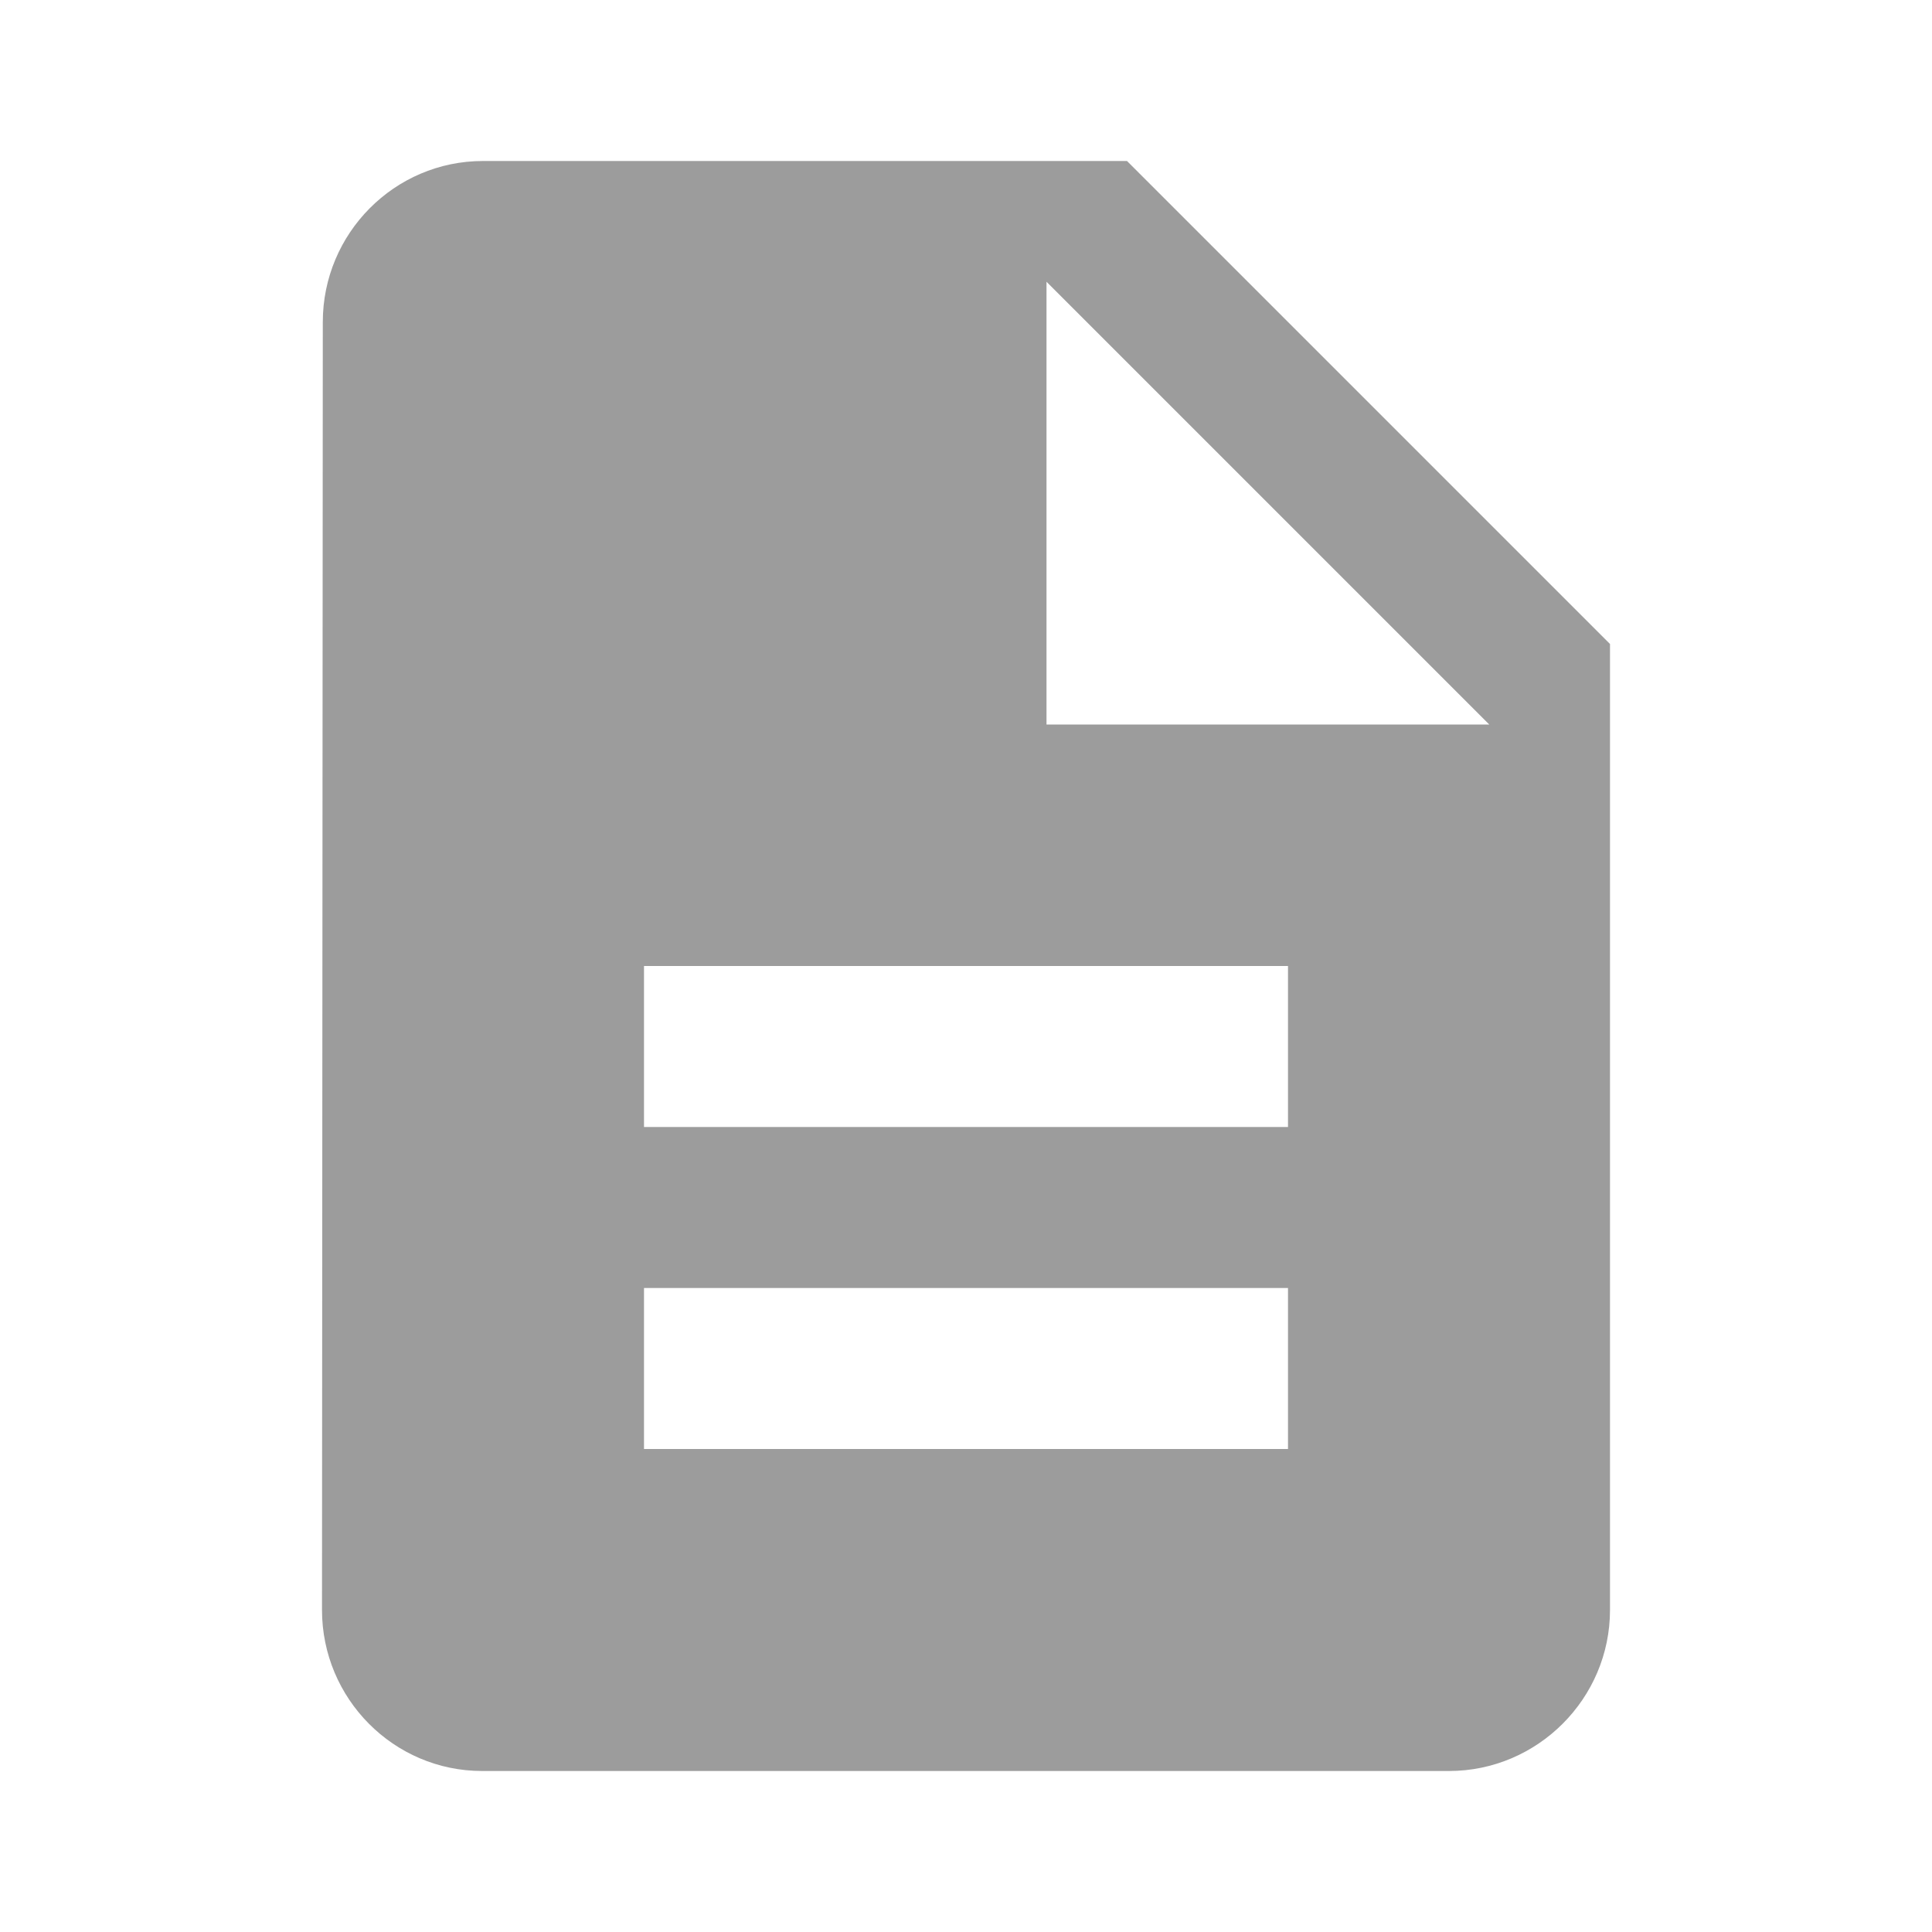
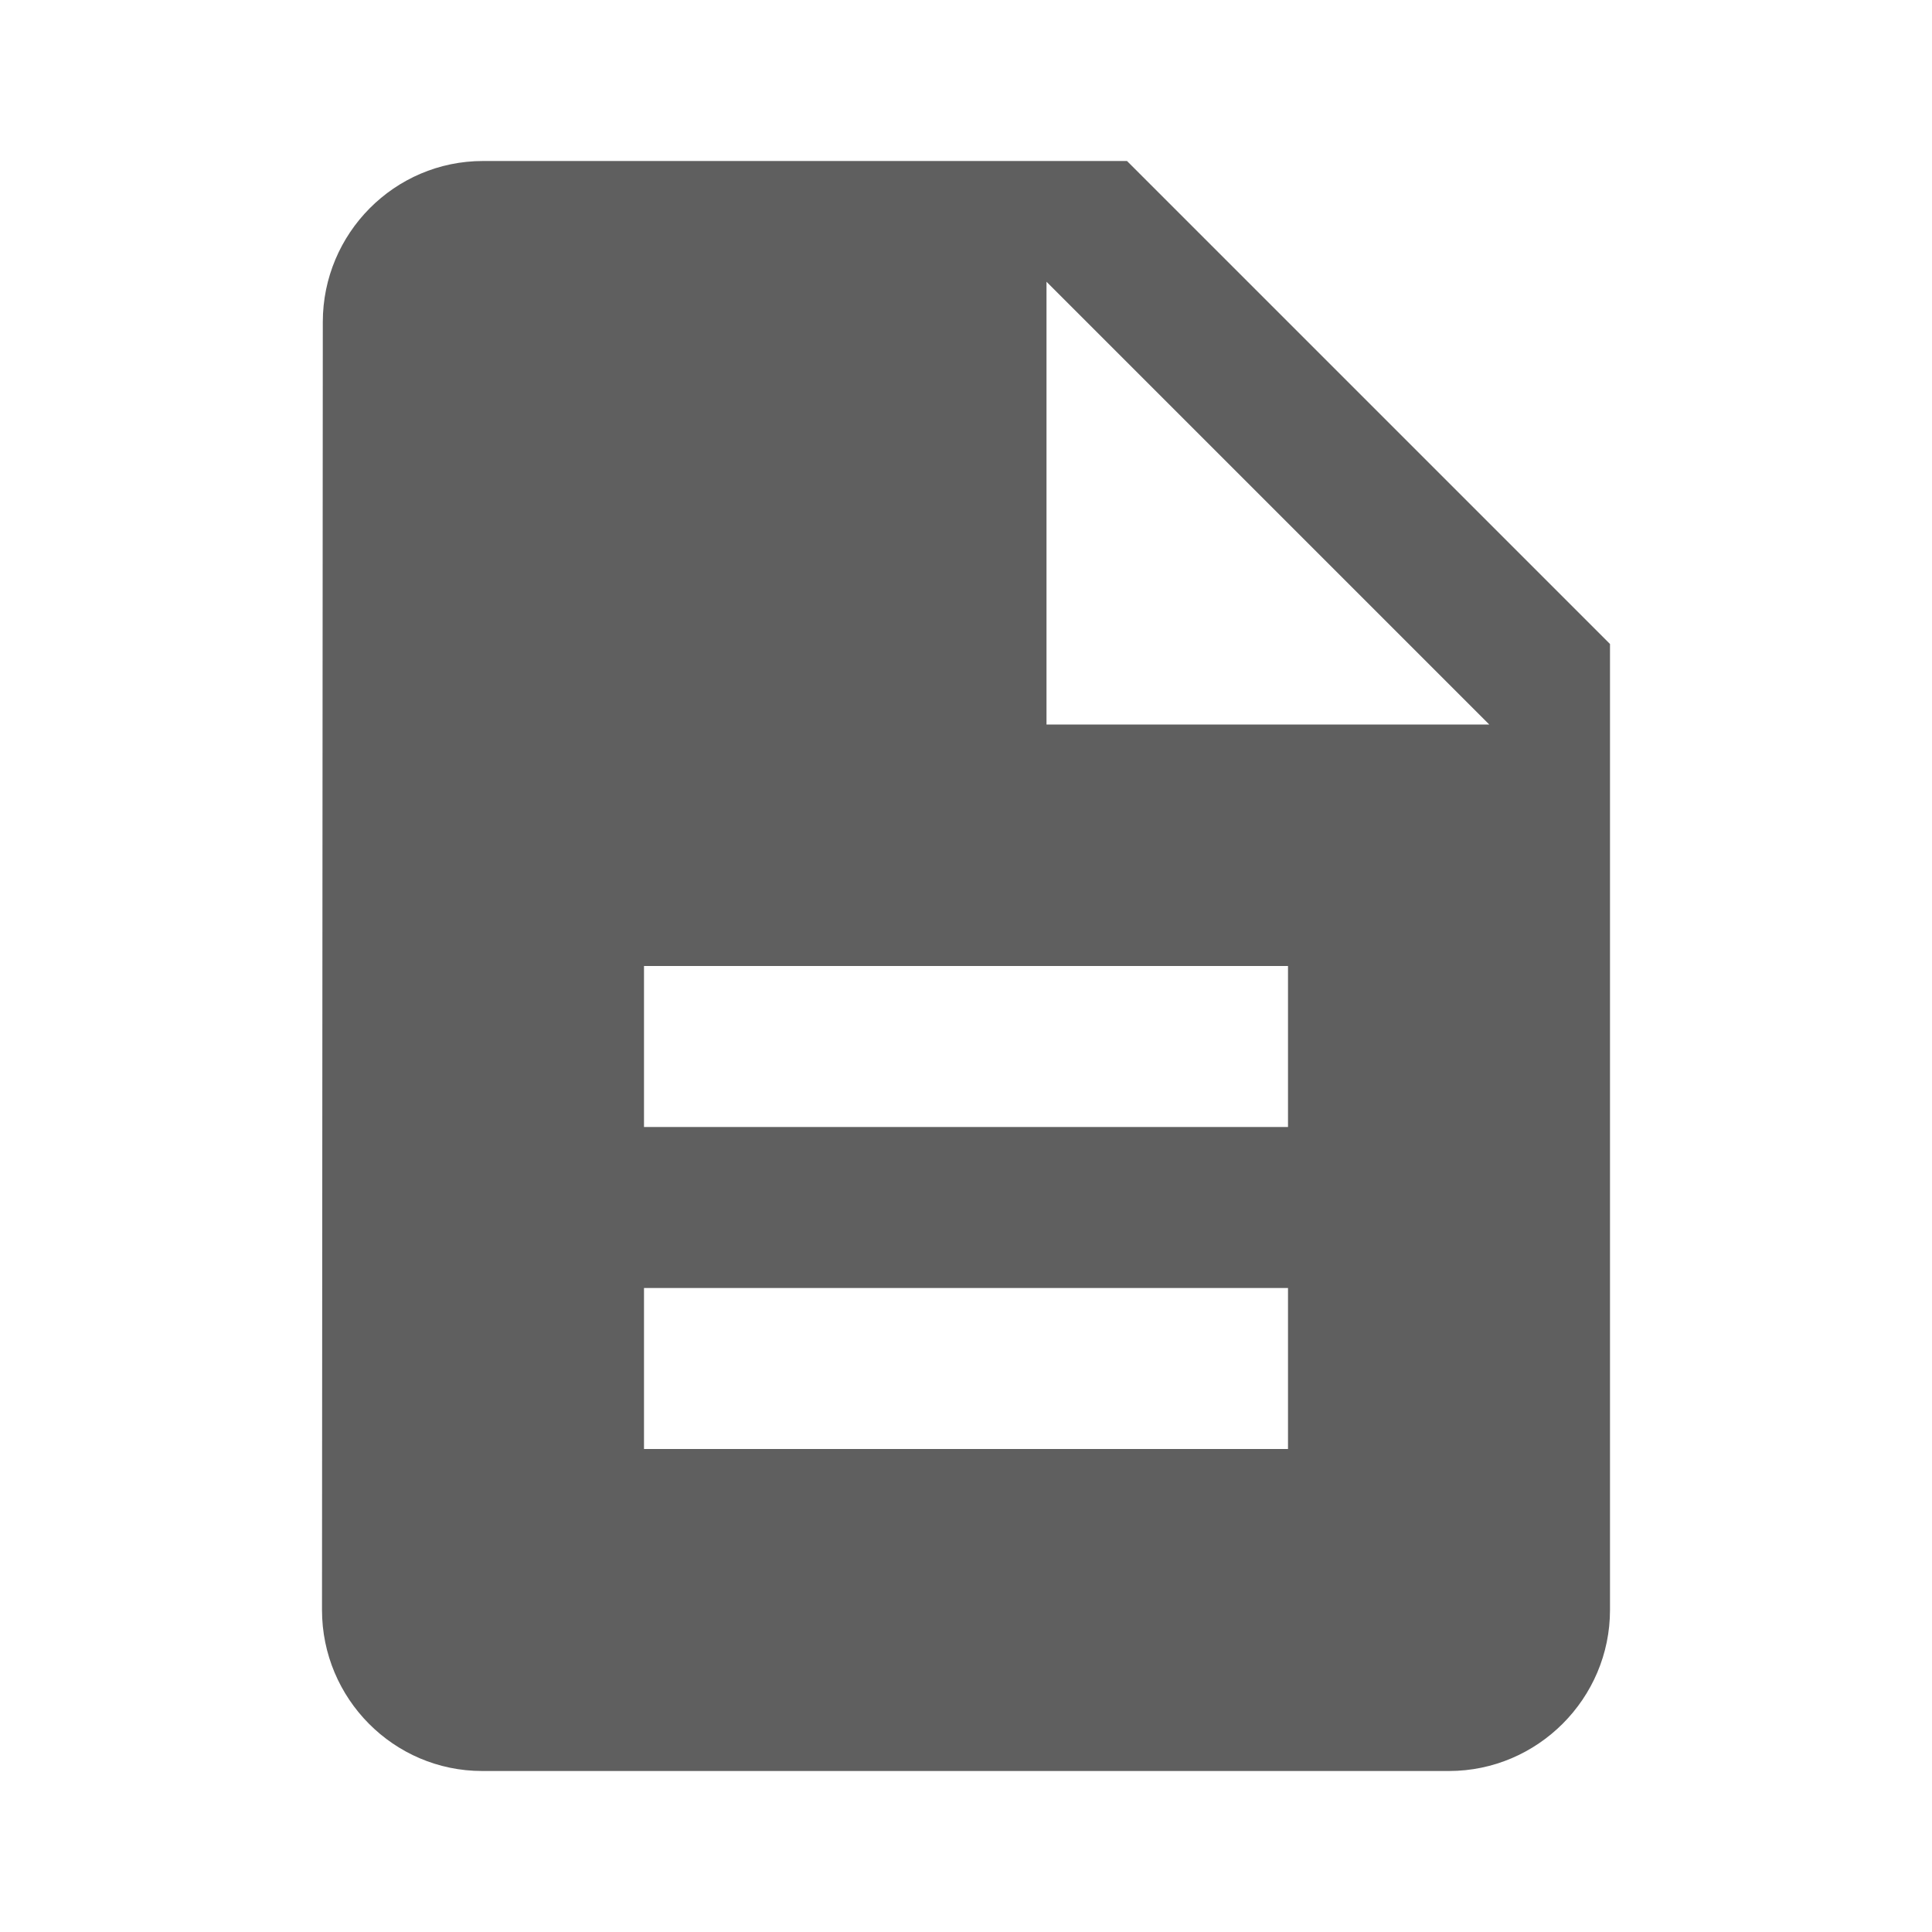
- <svg xmlns="http://www.w3.org/2000/svg" height="24px" viewBox="0 0 24 24" width="24px" fill="#9c9c9c">
+ <svg xmlns="http://www.w3.org/2000/svg" height="24px" viewBox="0 0 24 24" width="24px" fill="#5f5f5f">
  <path d="M0 0h24v24H0z" fill="none" />
  <path d="M14 2H6c-1.1 0-1.99.9-1.99 2L4 20c0 1.1.89 2 1.99 2H18c1.1 0 2-.9 2-2V8l-6-6zm2 16H8v-2h8v2zm0-4H8v-2h8v2zm-3-5V3.5L18.5 9H13z" />
</svg>
